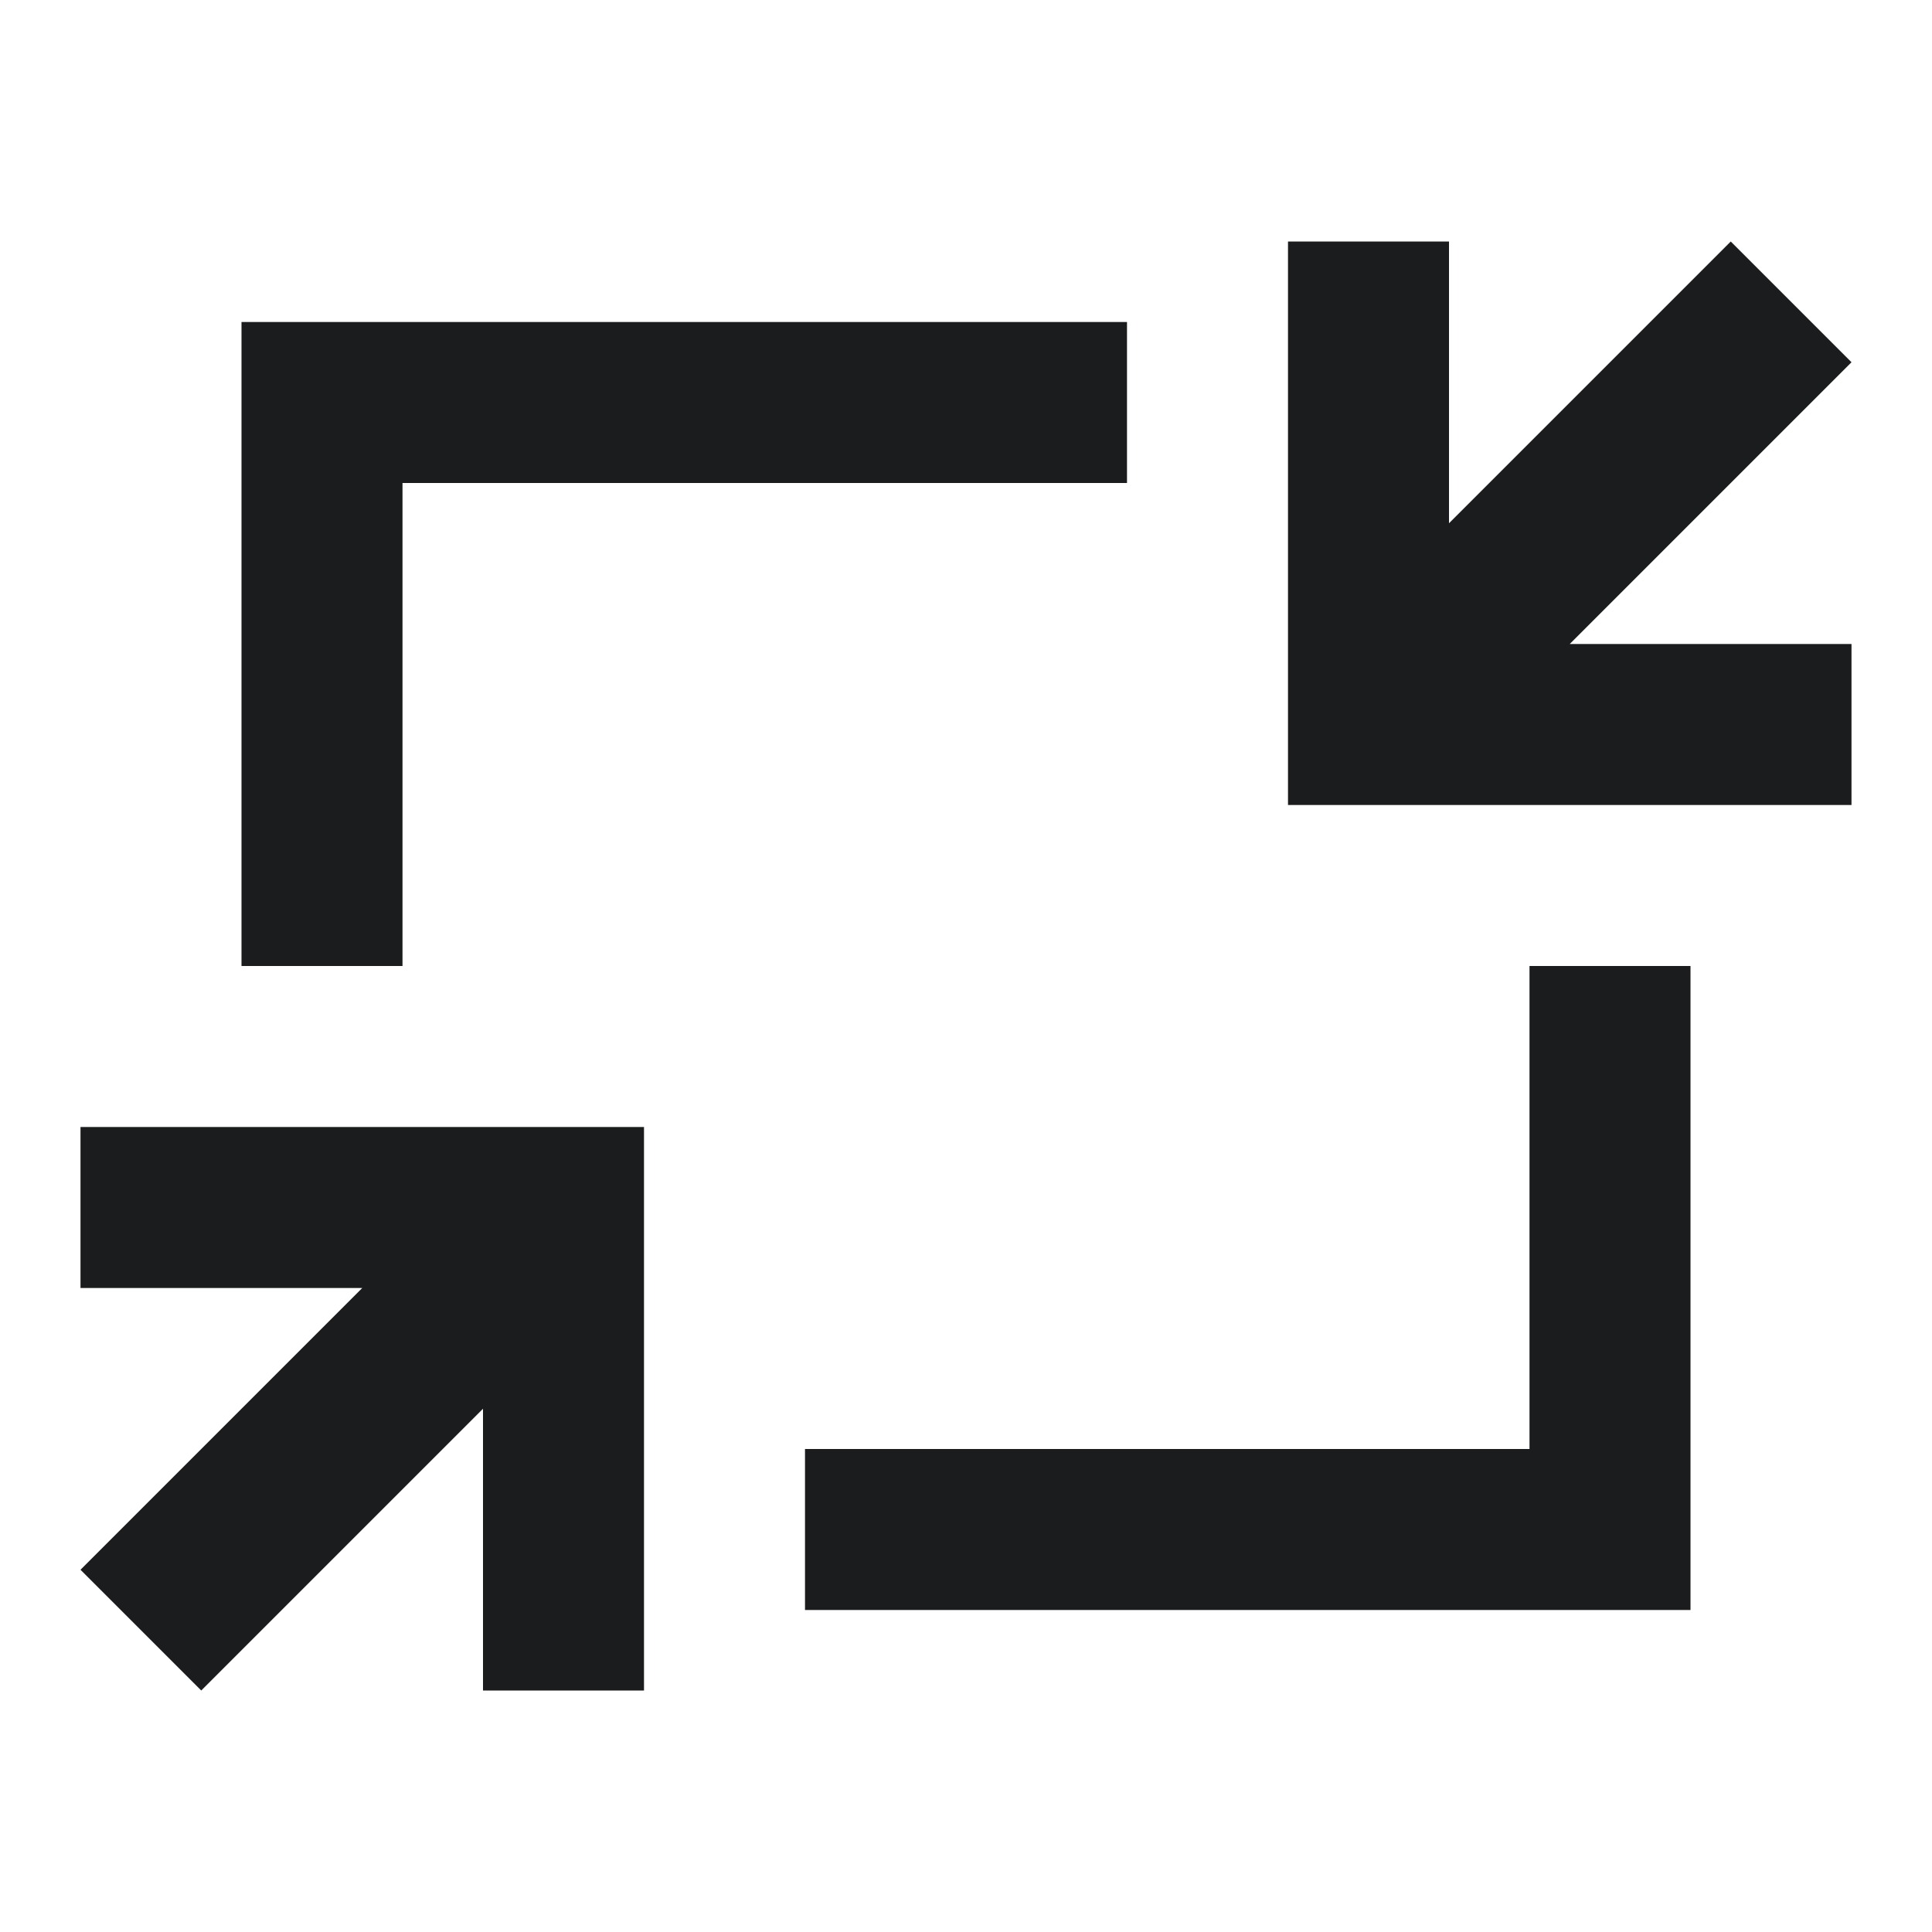
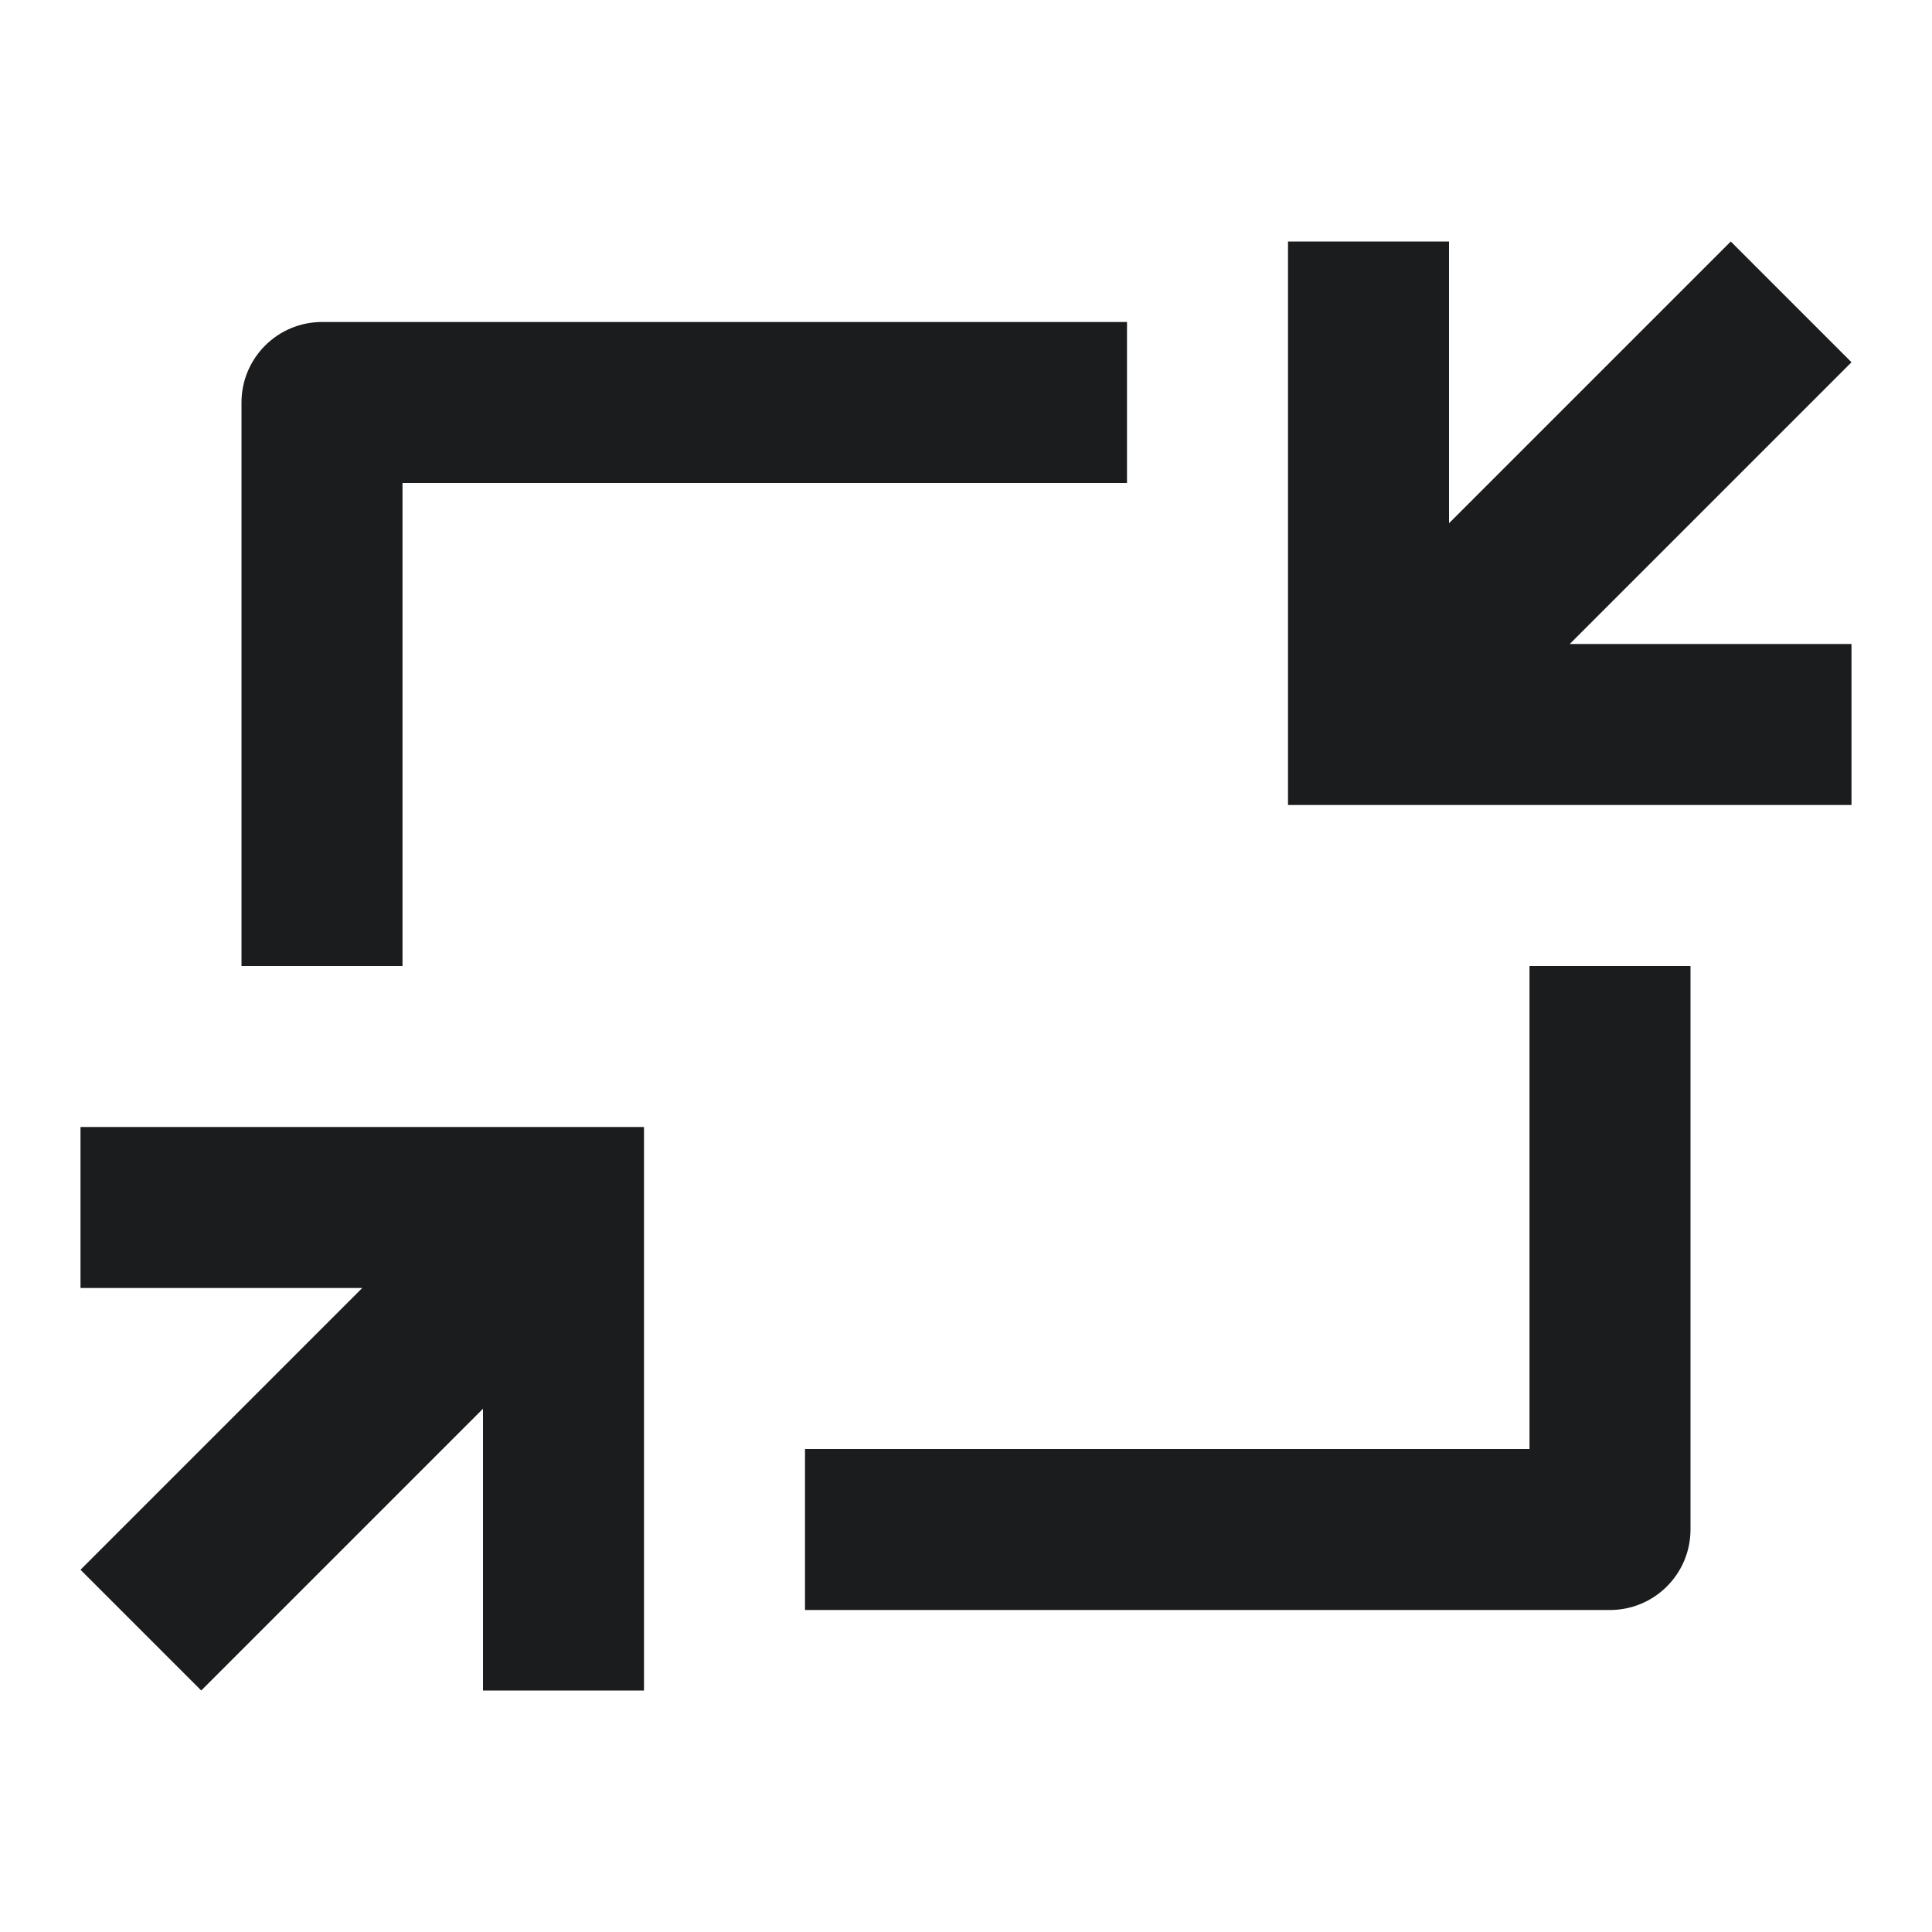
<svg xmlns="http://www.w3.org/2000/svg" width="24" height="24" viewBox="0 0 24 24" fill="none">
-   <path fill-rule="evenodd" clip-rule="evenodd" d="M21 12V20H10V18H19V12H21ZM3 12V4H14V6H5V12H3ZM8 21H6V17.5L2.5 21L1 19.5L4.5 16H1V14H8V21ZM16 3H18V6.5L21.5 3L23 4.5L19.5 8H23V10H16V3Z" fill="#1B1C1D" />
+   <path fill-rule="evenodd" clip-rule="evenodd" d="M21 12V19C21 19.552 20.552 20 20 20H10V18H19V12H21ZM3 12V5C3 4.448 3.448 4 4 4H14V6H5V12H3ZM8 21H6V17.5L2.5 21L1 19.5L4.5 16H1V14H8V21ZM16 3H18V6.5L21.5 3L23 4.5L19.5 8H23V10H16V3Z" fill="#1B1C1D" />
</svg>
